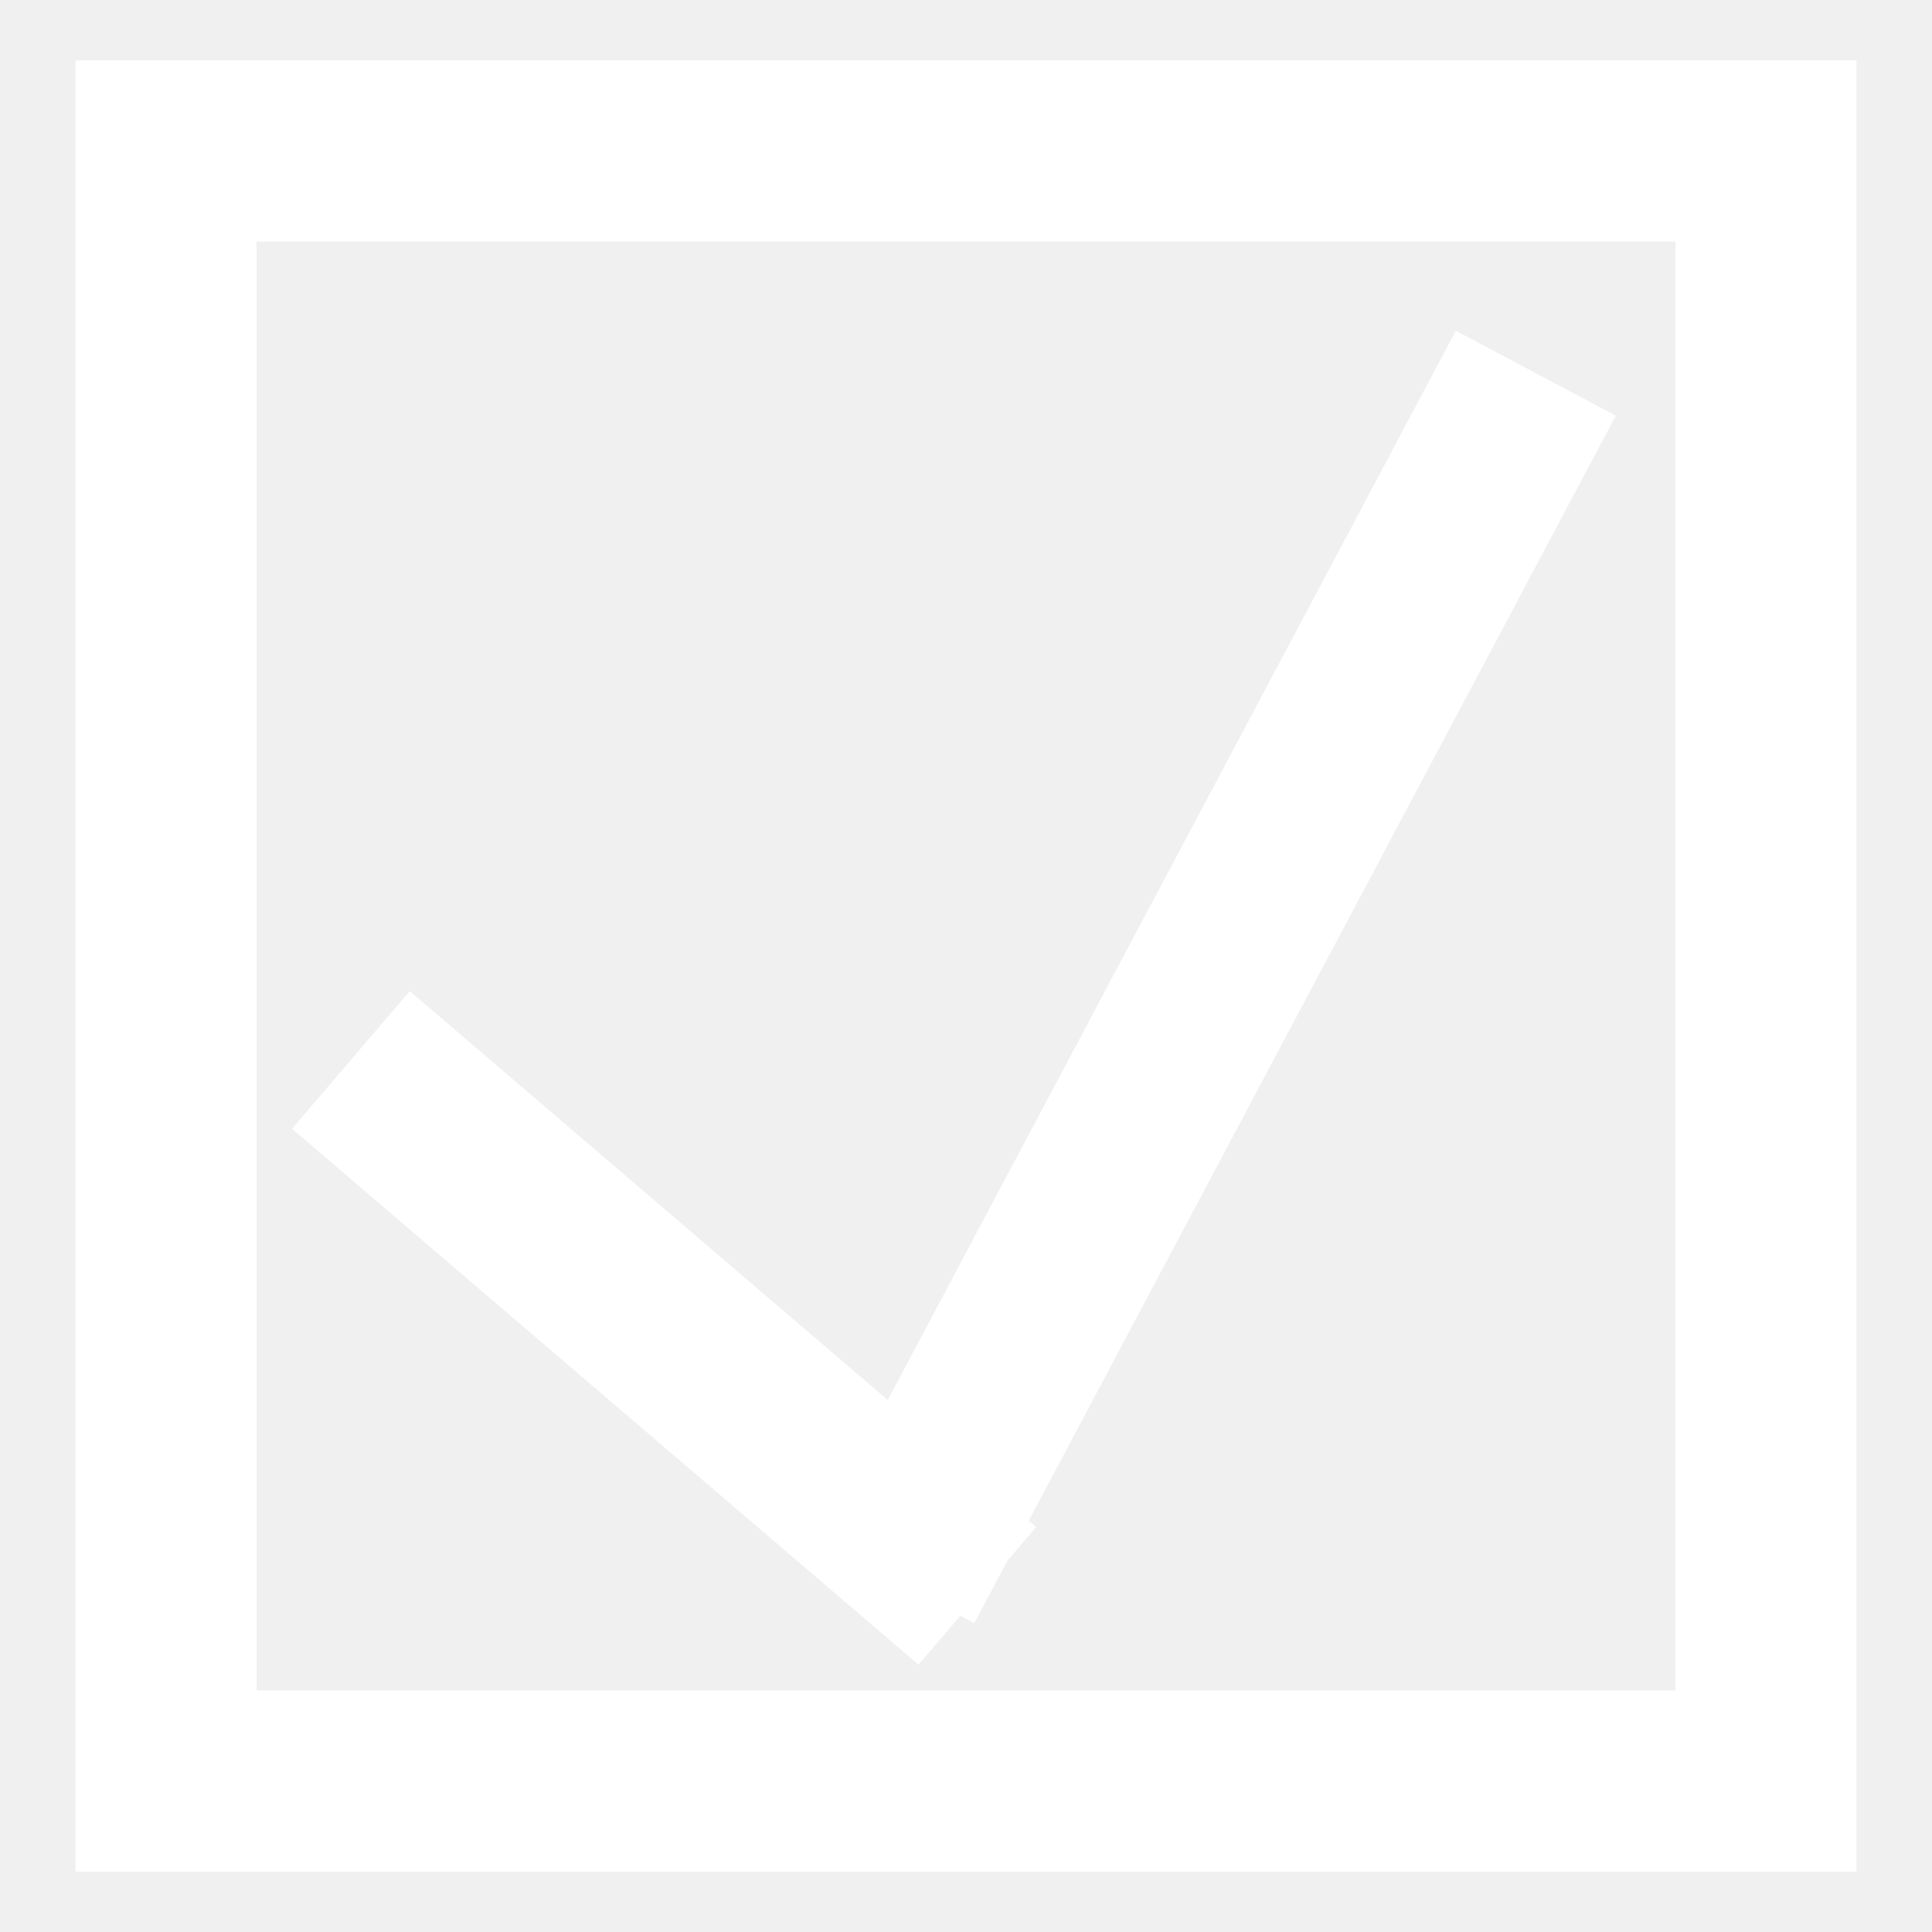
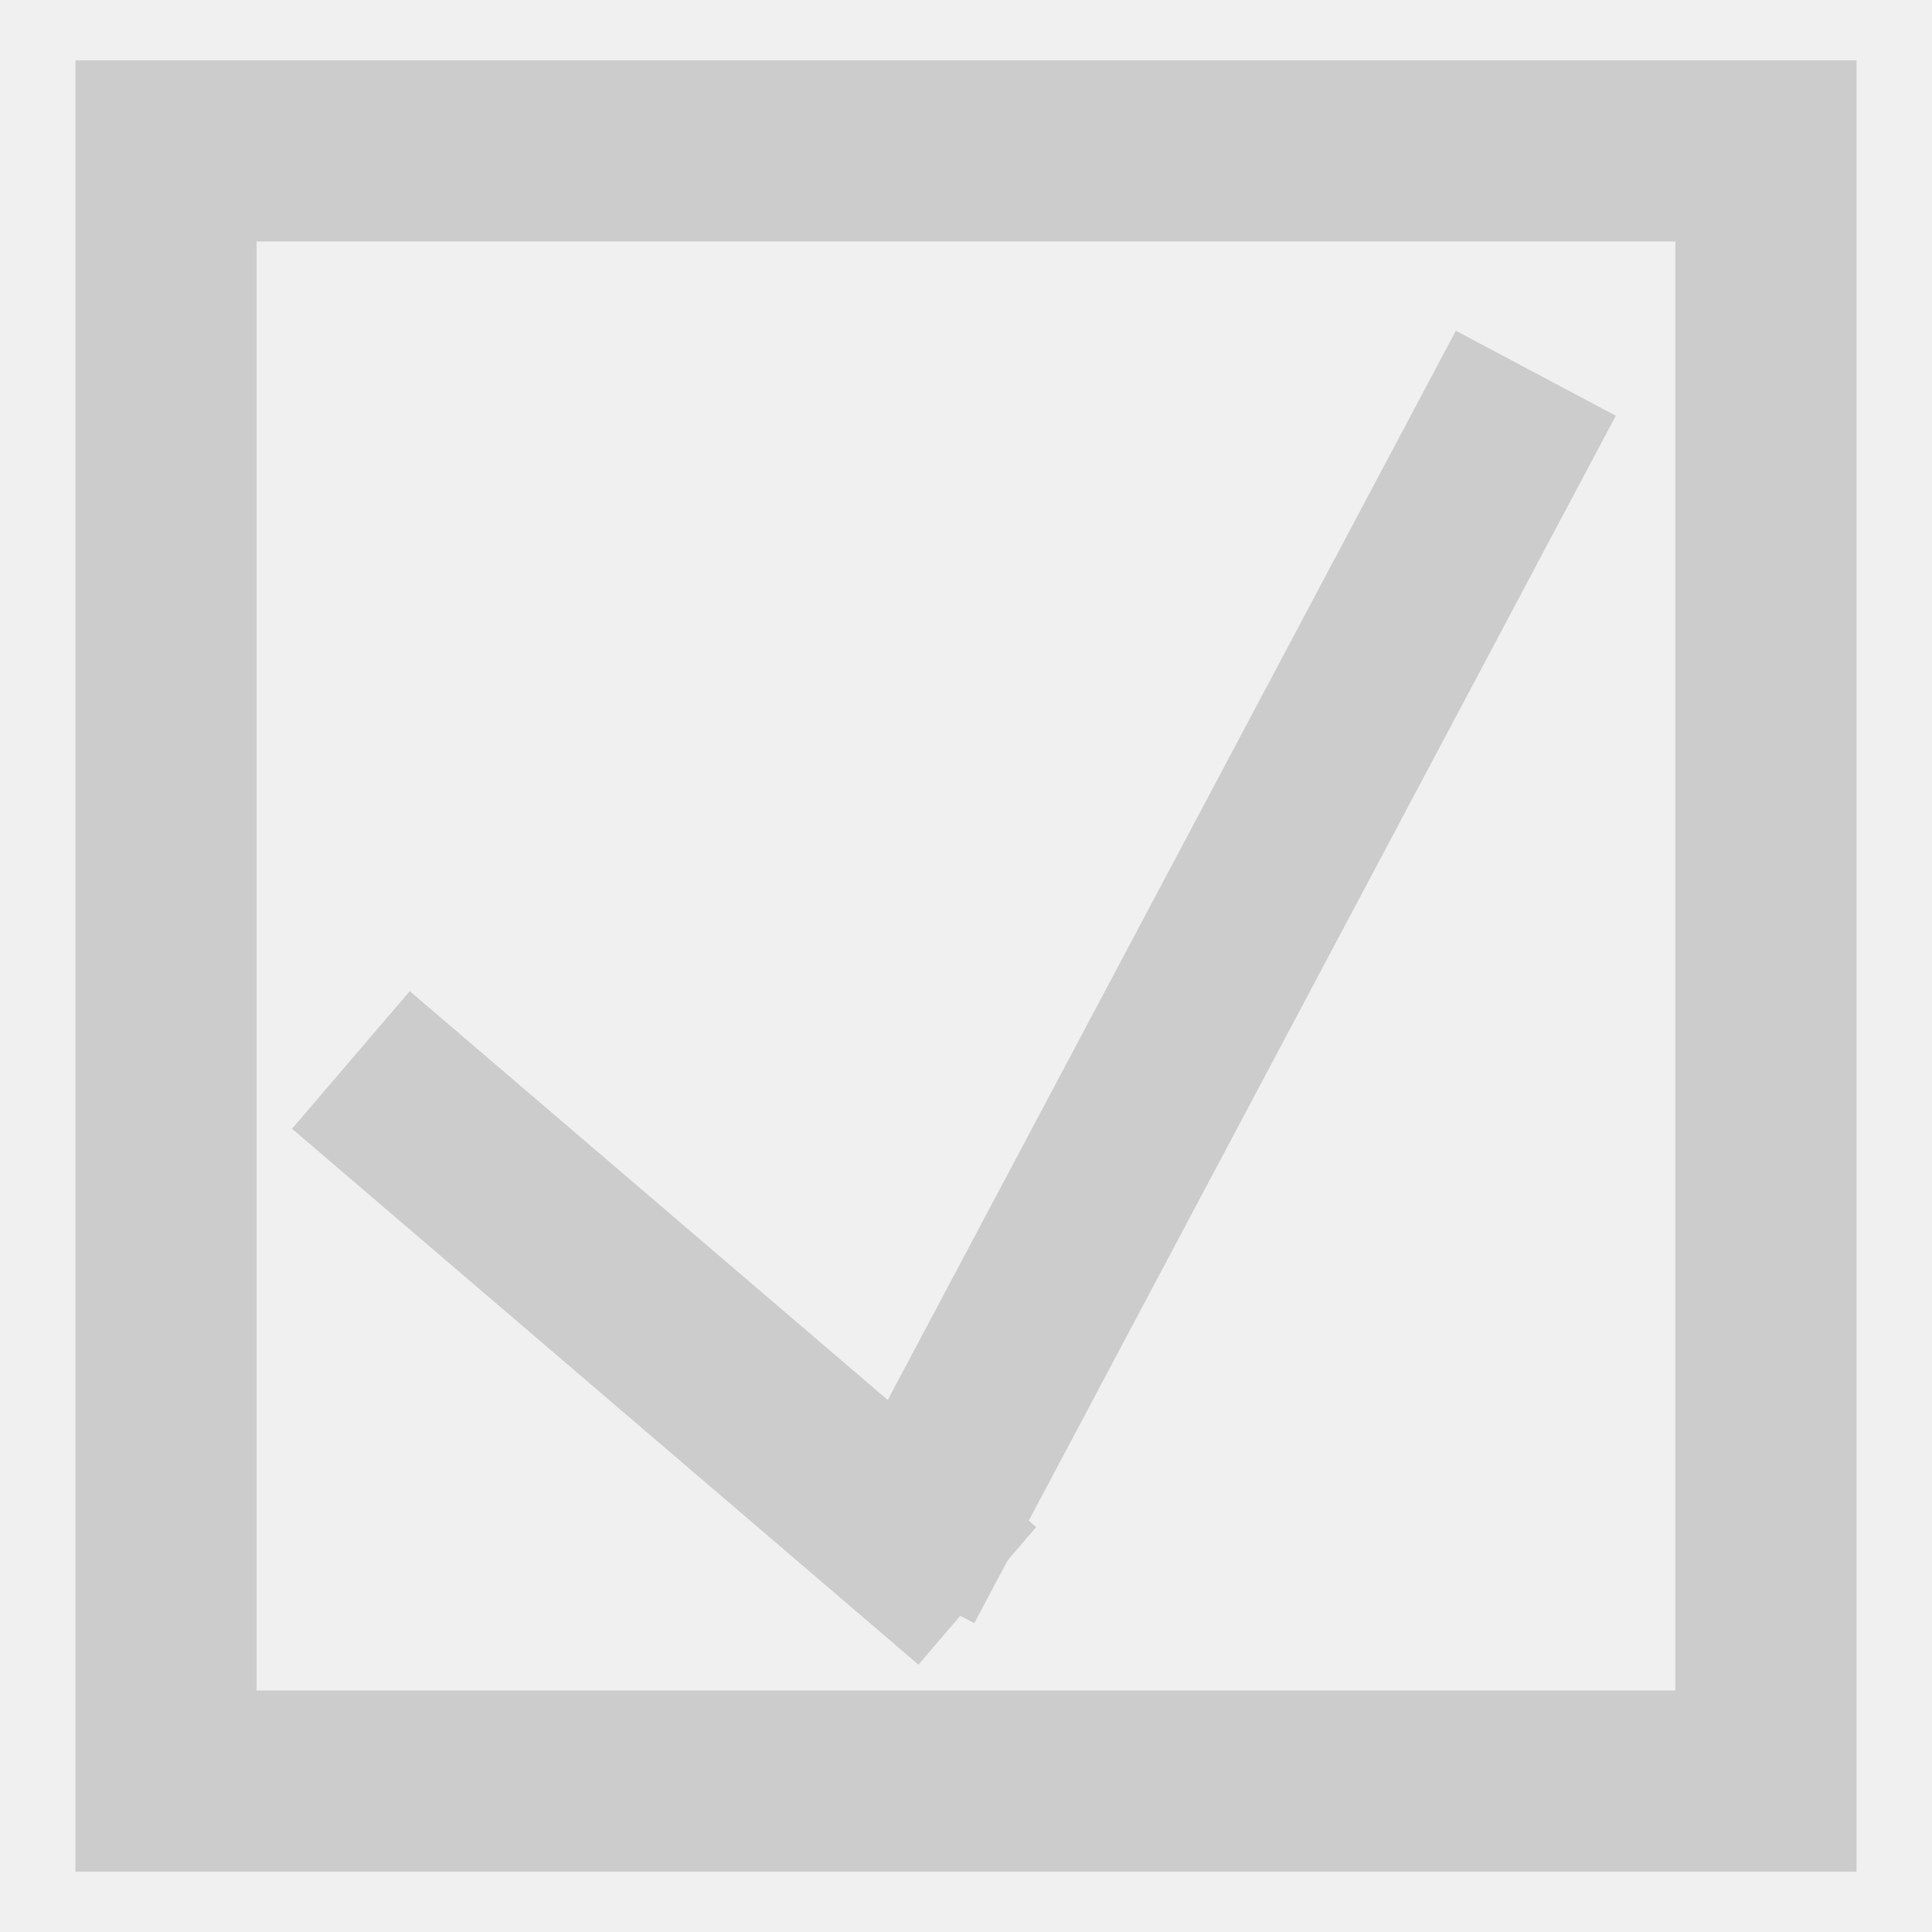
<svg xmlns="http://www.w3.org/2000/svg" width="16" height="16">
  <g>
    <rect fill="none" id="canvas_background" height="18" width="18" y="-1" x="-1" />
    <g display="none" overflow="visible" y="0" x="0" height="100%" width="100%" id="canvasGrid">
      <rect fill="url(#gridpattern)" stroke-width="0" y="0" x="0" height="100%" width="100%" />
    </g>
  </g>
  <g>
-     <rect stroke="#ffffff" id="svg_2" height="13.5" width="13.25" y="1.25" x="1.375" stroke-width="1.5" fill="none" />
-     <line stroke="#ffffff" stroke-linecap="null" stroke-linejoin="null" id="svg_3" y2="13.216" x2="8.094" y1="8.778" x1="2.906" fill-opacity="null" stroke-width="1.5" fill="none" />
-     <line stroke="#ffffff" stroke-linecap="null" stroke-linejoin="null" id="svg_4" y2="13.091" x2="7.406" y1="3.091" x1="12.719" fill-opacity="null" stroke-width="1.5" fill="none" />
+     <rect stroke="#cccccc" id="svg_2" height="13.5" width="13.25" y="1.25" x="1.375" stroke-width="1.5" fill="none" />
+     <line stroke="#cccccc" stroke-linecap="null" stroke-linejoin="null" id="svg_3" y2="13.216" x2="8.094" y1="8.778" x1="2.906" fill-opacity="null" stroke-width="1.5" fill="none" />
+     <line stroke="#cccccc" stroke-linecap="null" stroke-linejoin="null" id="svg_4" y2="13.091" x2="7.406" y1="3.091" x1="12.719" fill-opacity="null" stroke-width="1.5" fill="none" />
  </g>
</svg>
